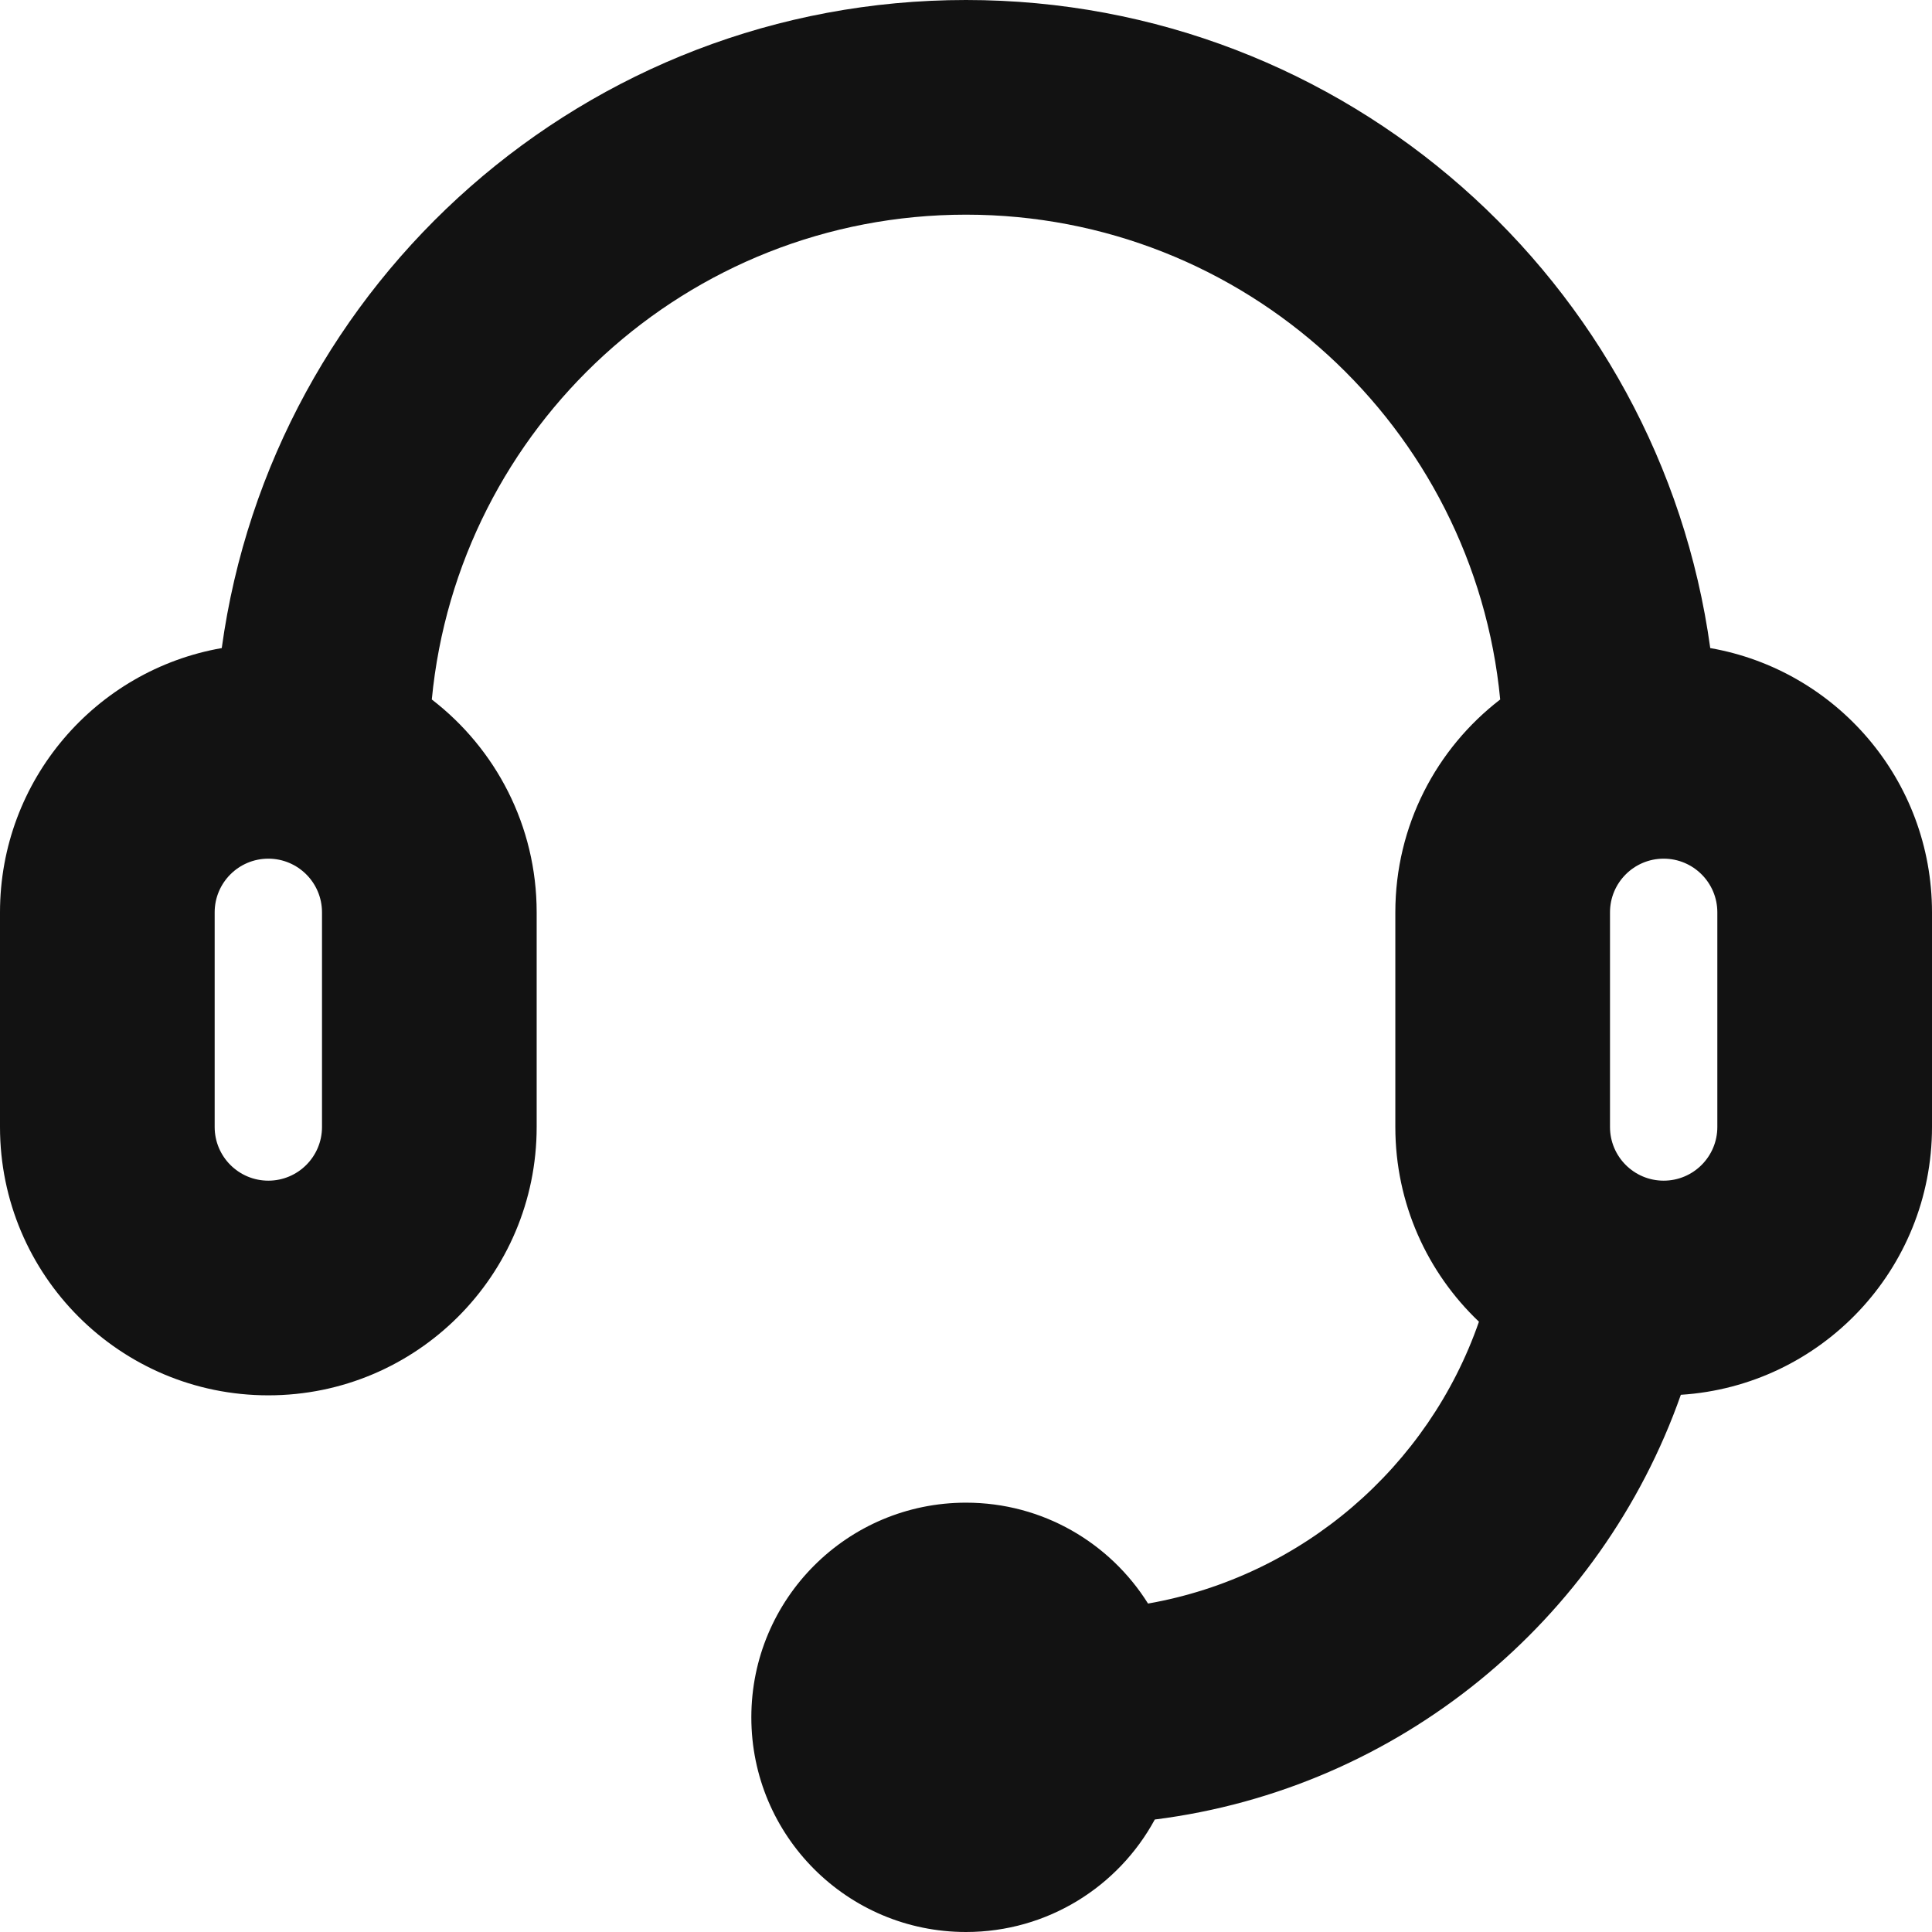
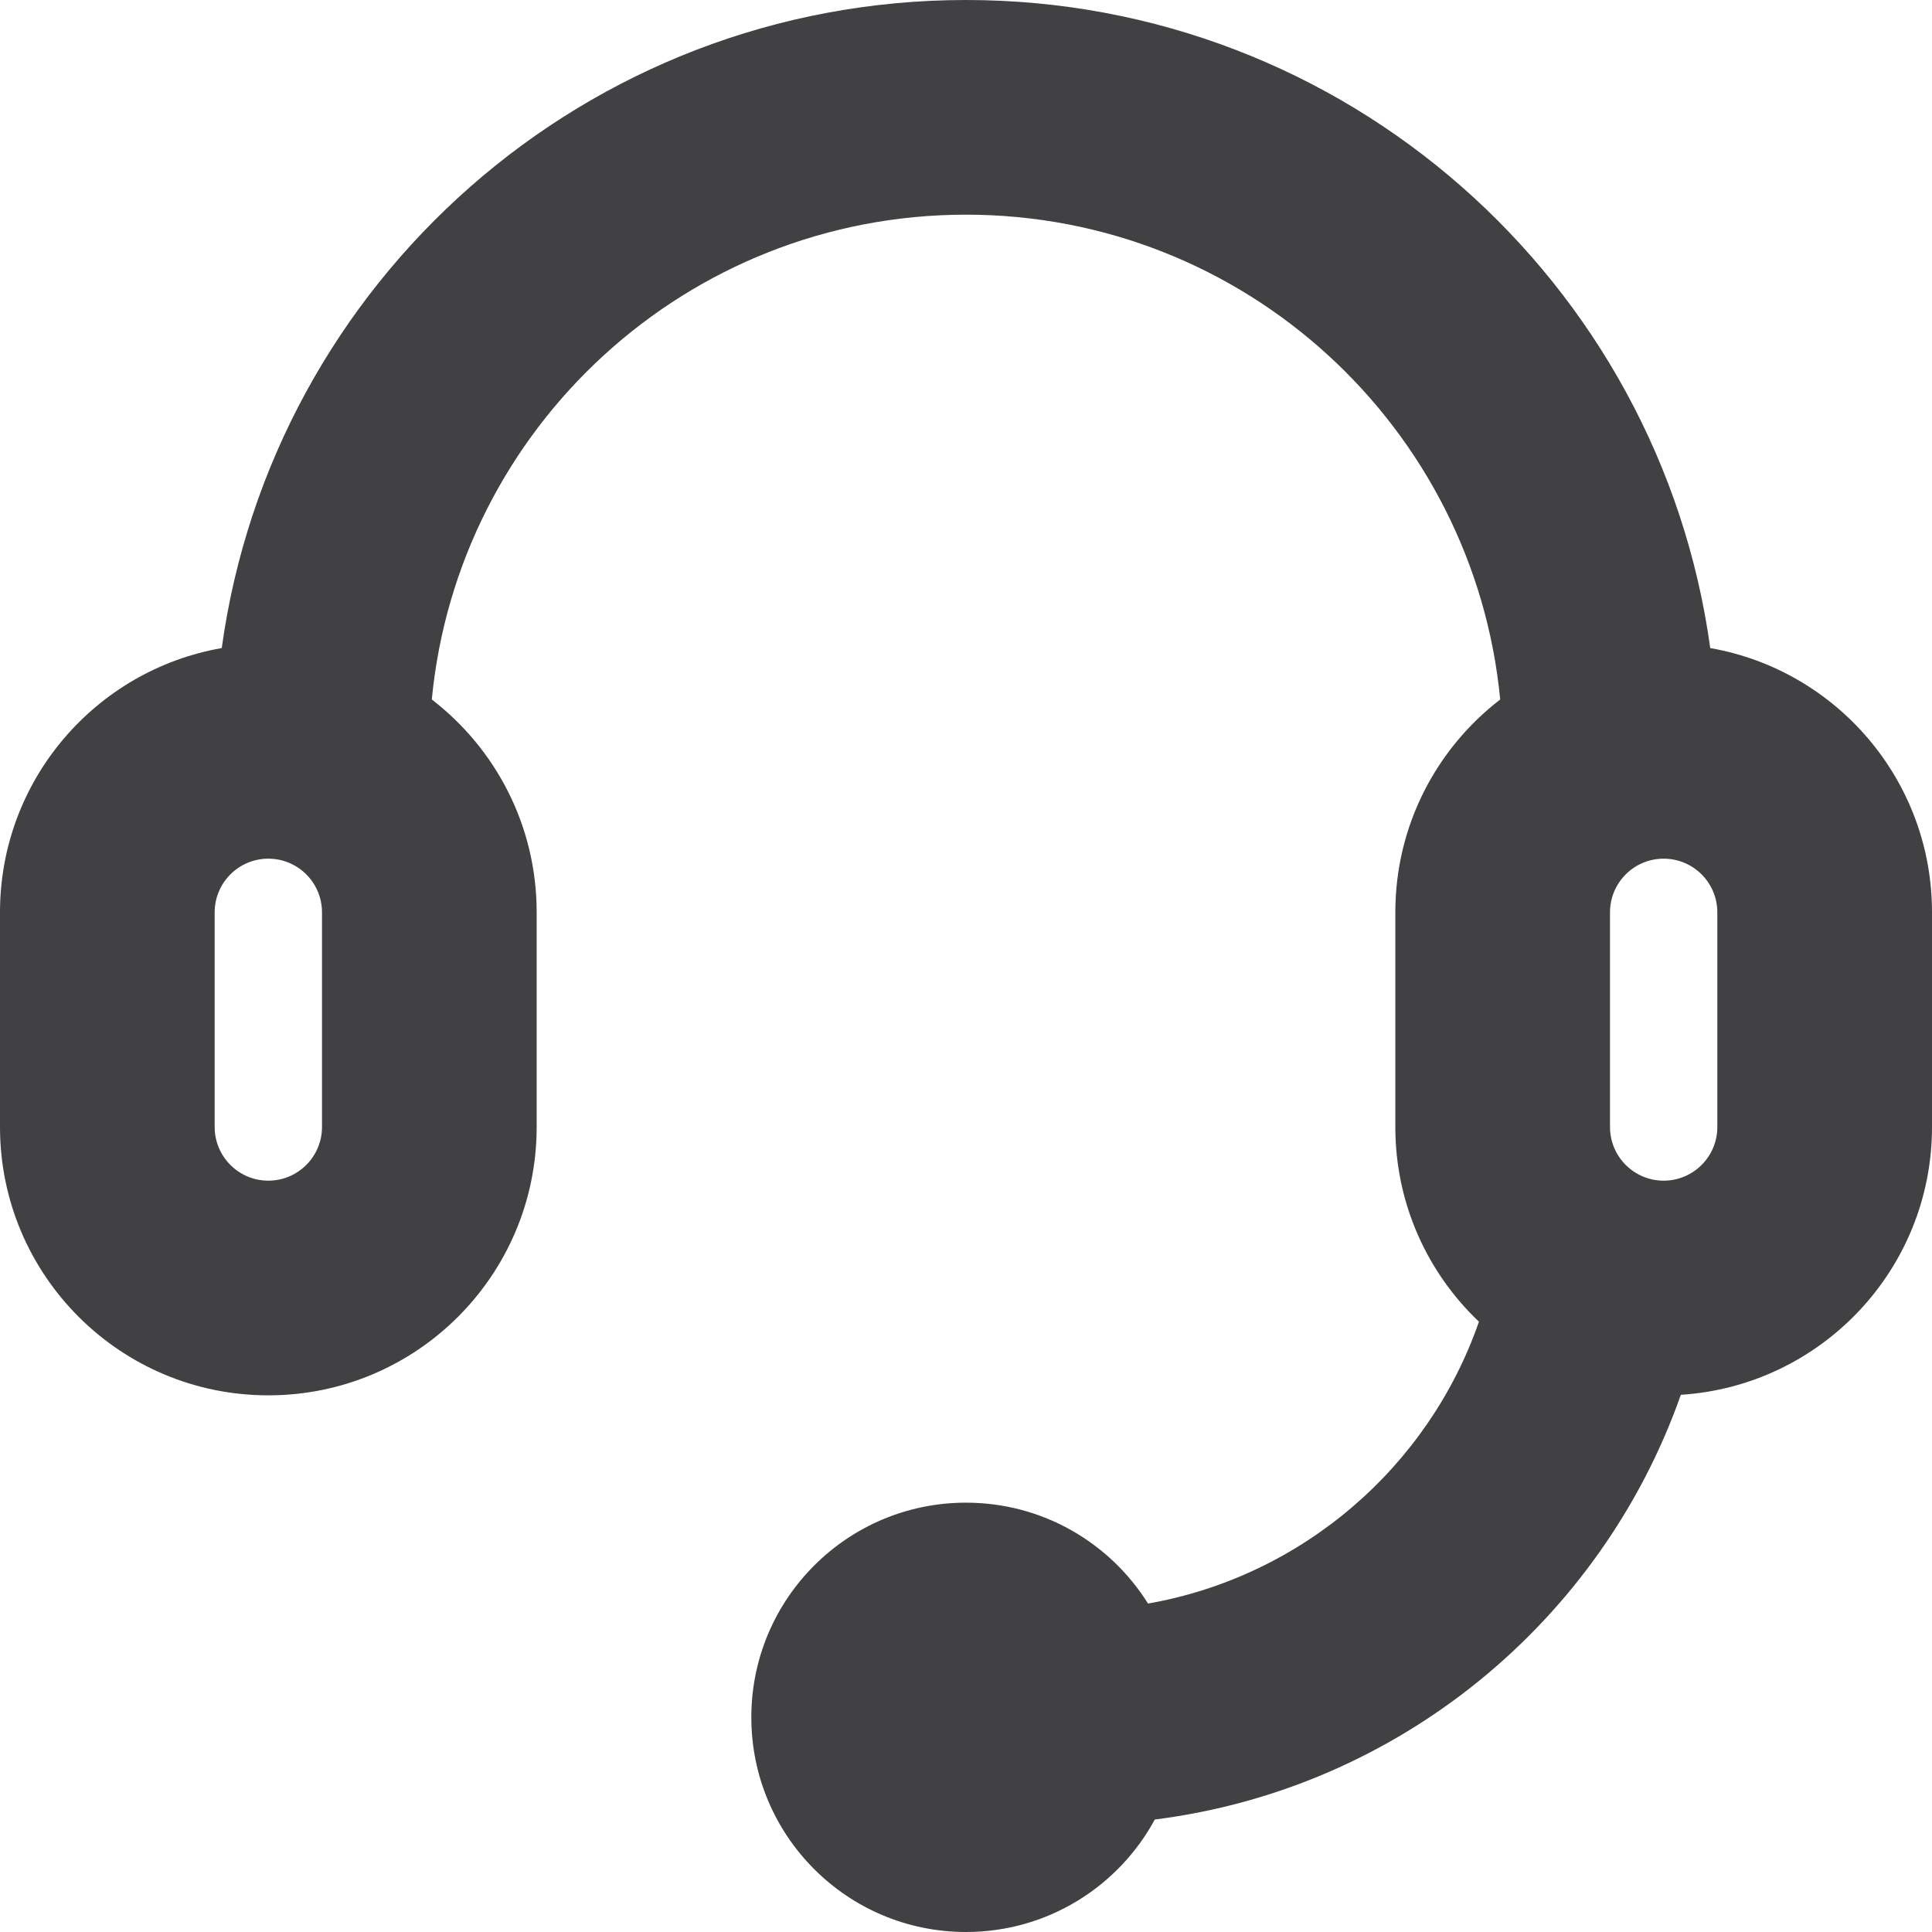
<svg xmlns="http://www.w3.org/2000/svg" width="18px" height="18px" viewBox="0 0 18 18" version="1.1">
  <g id="Symbols" stroke="none" stroke-width="1" fill="none" fill-rule="evenodd">
-     <g id="Icon/Support" transform="translate(-1, -1)" fill="#121212">
+     <g id="Icon/Support" transform="translate(-1, -1)" fill="#414042">
      <path d="M10,1 C6.461,1 3.535,3.627 3.066,7.038 C1.892,7.243 1,8.267 1,9.5 L1,11.5 C1,12.881 2.119,14 3.5,14 C4.881,14 6,12.881 6,11.5 L6,9.5 C6,8.692 5.617,7.974 5.023,7.517 C5.266,4.982 7.401,3 10,3 C12.599,3 14.734,4.982 14.977,7.517 C14.383,7.974 14,8.692 14,9.5 L14,11.5 C14,12.214 14.299,12.858 14.779,13.314 C14.31,14.665 13.135,15.687 11.696,15.94 C11.342,15.375 10.715,15 10,15 C8.895,15 8,15.895 8,17 C8,18.105 8.895,19 10,19 C10.76,19 11.421,18.576 11.759,17.952 C14.038,17.665 15.919,16.099 16.66,13.995 C17.966,13.912 19,12.827 19,11.5 L19,9.5 C19,8.267 18.108,7.243 16.934,7.038 C16.465,3.627 13.54,1 10,1 Z M16.5,12 C16.776,12 17,11.776 17,11.5 L17,9.5 C17,9.224 16.776,9 16.5,9 C16.224,9 16,9.224 16,9.5 L16,11.5 C16,11.776 16.224,12 16.5,12 Z M3.5,9 C3.224,9 3,9.224 3,9.5 L3,11.5 C3,11.776 3.224,12 3.5,12 C3.776,12 4,11.776 4,11.5 L4,9.5 C4,9.224 3.776,9 3.5,9 Z" id="Support" />
    </g>
  </g>
</svg>
